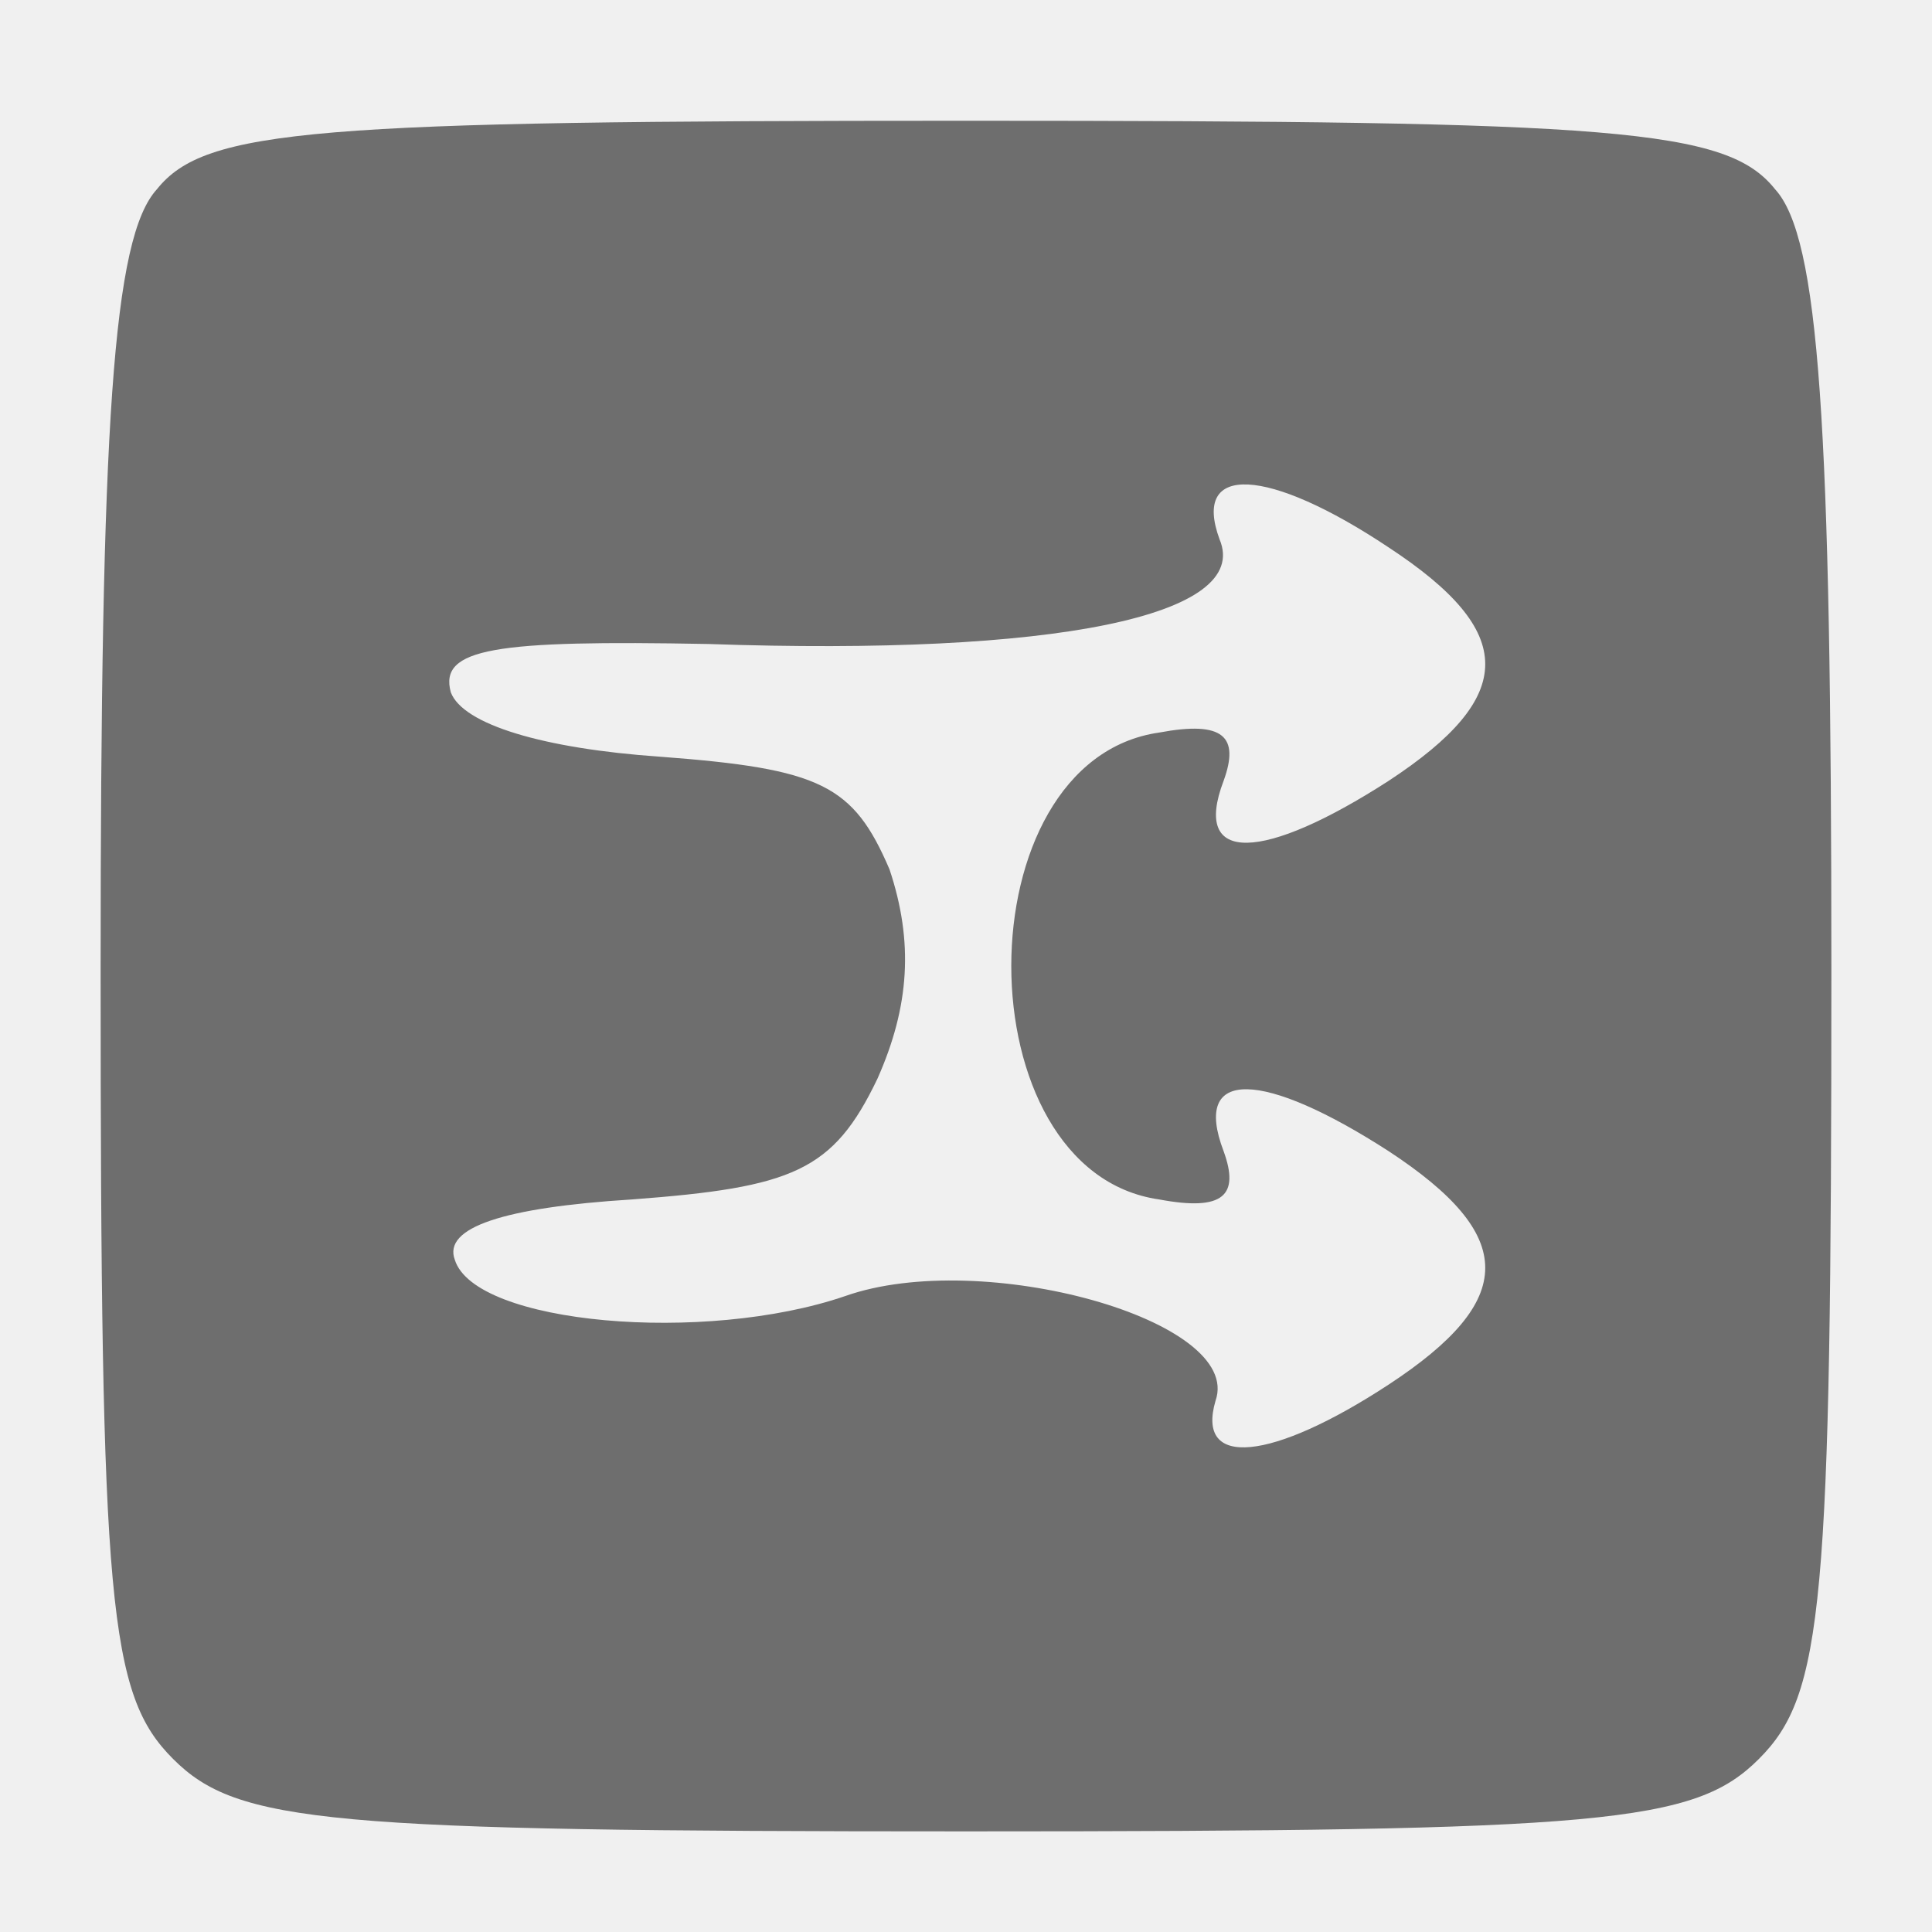
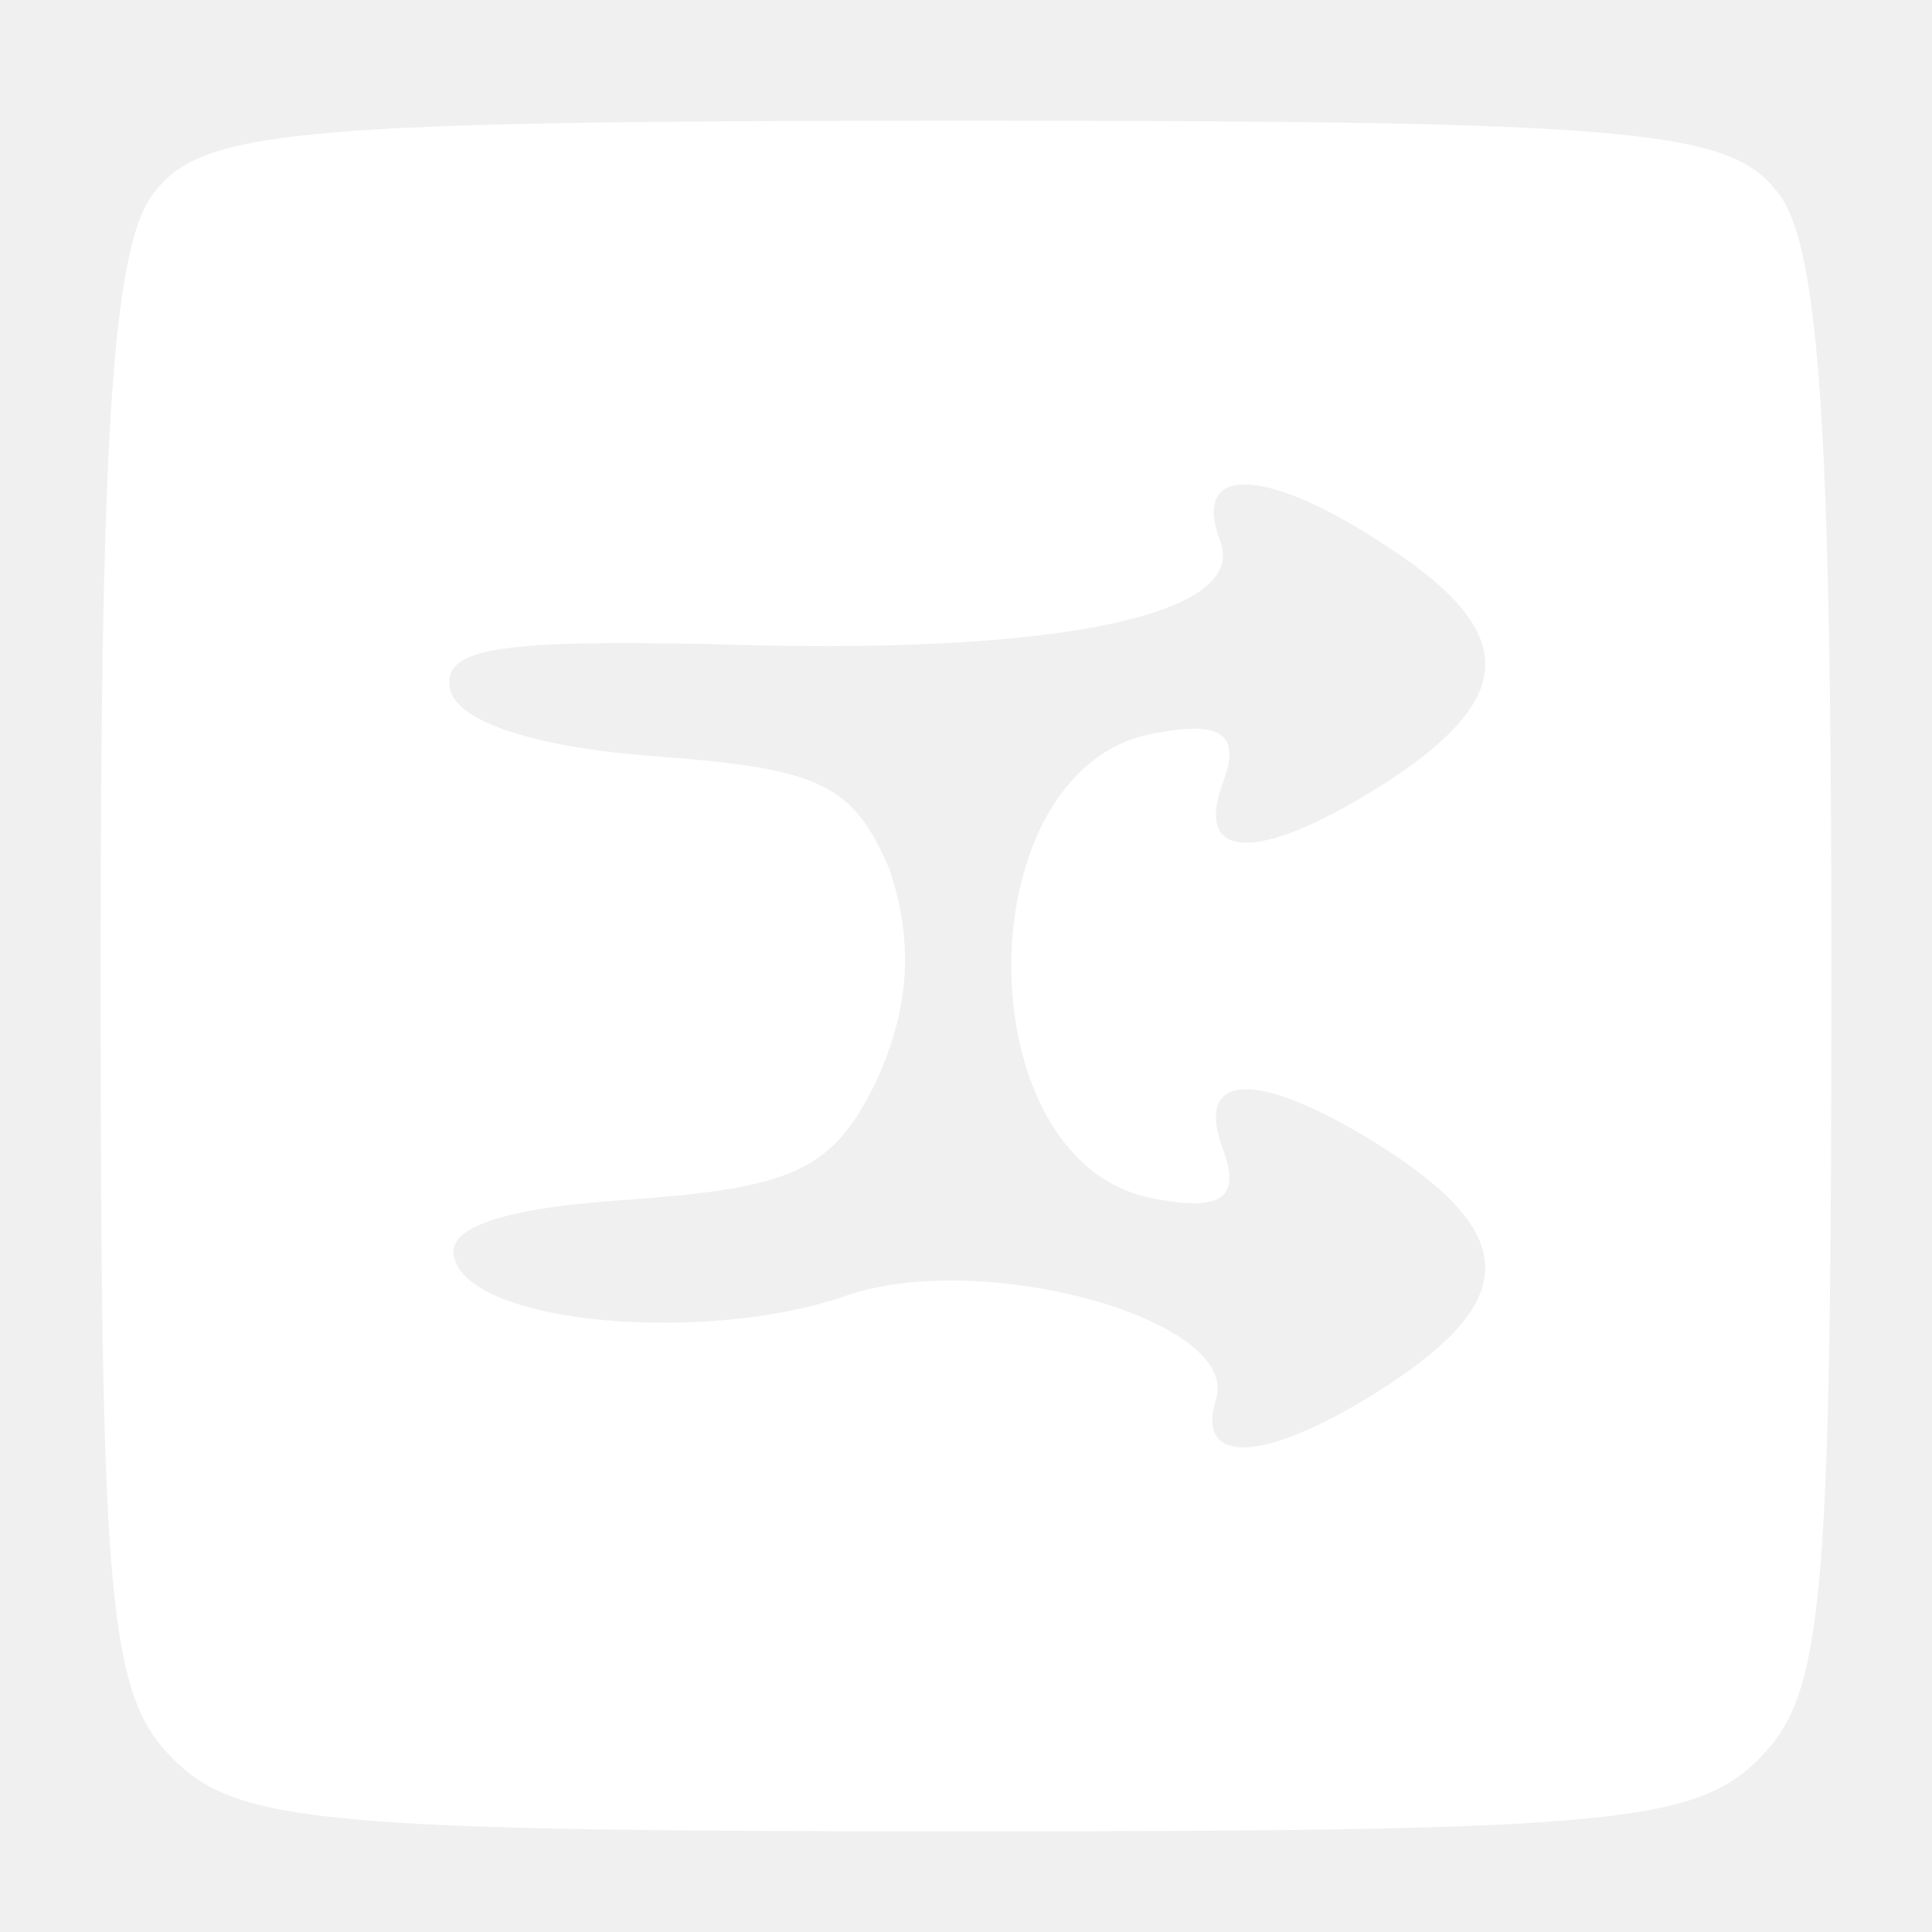
<svg xmlns="http://www.w3.org/2000/svg" version="1.0" width="48pt" height="48pt" viewBox="0 0 48 48" preserveAspectRatio="xMidYMid meet">
-   <g transform="translate(0,48) scale(0.1,-0.1)" fill="rgba(0,0,0,.54)" stroke="none">
+   <g transform="translate(0,48) scale(0.1,-0.1)" fill="#fff" stroke="none">
    <path d="M39 433 c-11 -12 -14 -58 -14 -194 0 -158 2 -180 18 -196 16 -16 38 -18 197 -18 159 0 181 2 197 18 16 16 18 38 18 196 0 136 -3 182 -14 194 -12 15 -39 17 -201 17 -162 0 -189 -2 -201 -17z m306 -89 c32 -21 32 -37 0 -58 -31 -20 -49 -21 -41 0 4 11 0 15 -16 12 -49 -7 -49 -109 0 -116 16 -3 20 1 16 12 -8 21 10 20 41 0 32 -21 32 -37 0 -58 -29 -19 -48 -21 -43 -4 7 20 -58 38 -92 26 -35 -12 -92 -7 -97 9 -3 8 12 13 44 15 40 3 50 7 61 30 8 18 9 34 3 52 -9 21 -17 25 -57 28 -29 2 -49 8 -52 16 -3 11 11 13 64 12 86 -3 135 7 127 26 -7 19 12 18 42 -2z" />
  </g>
</svg>
